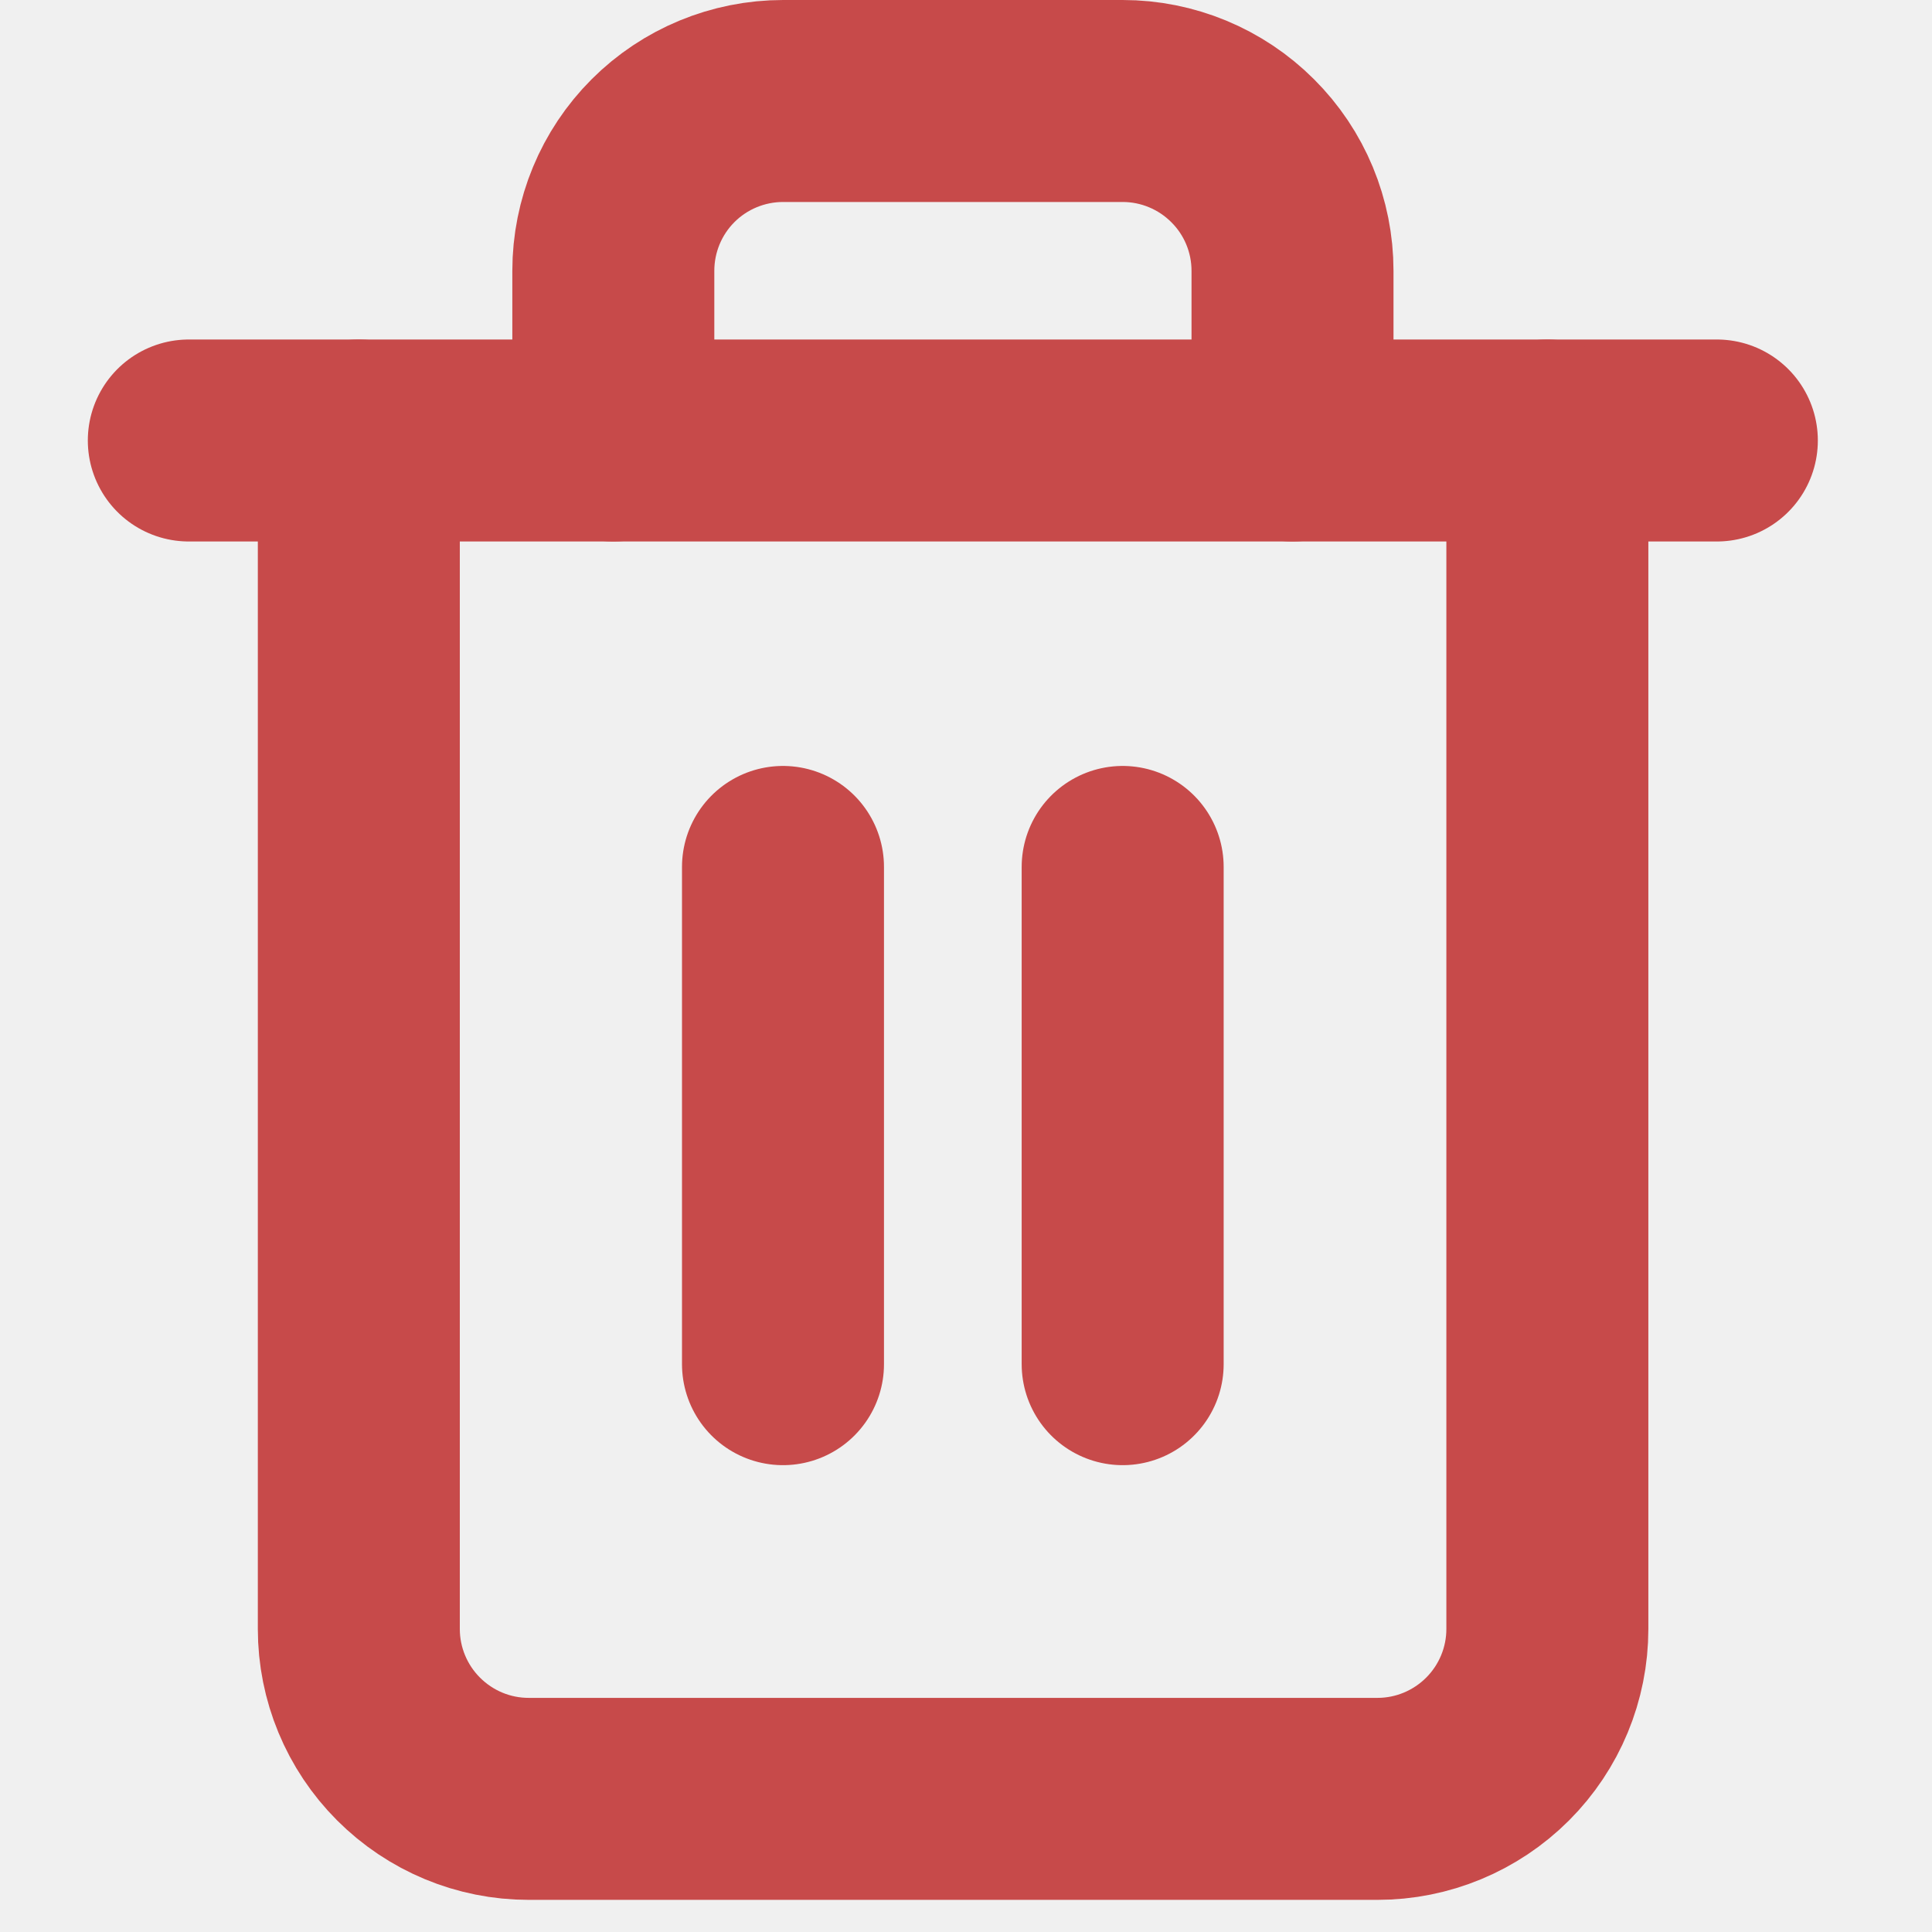
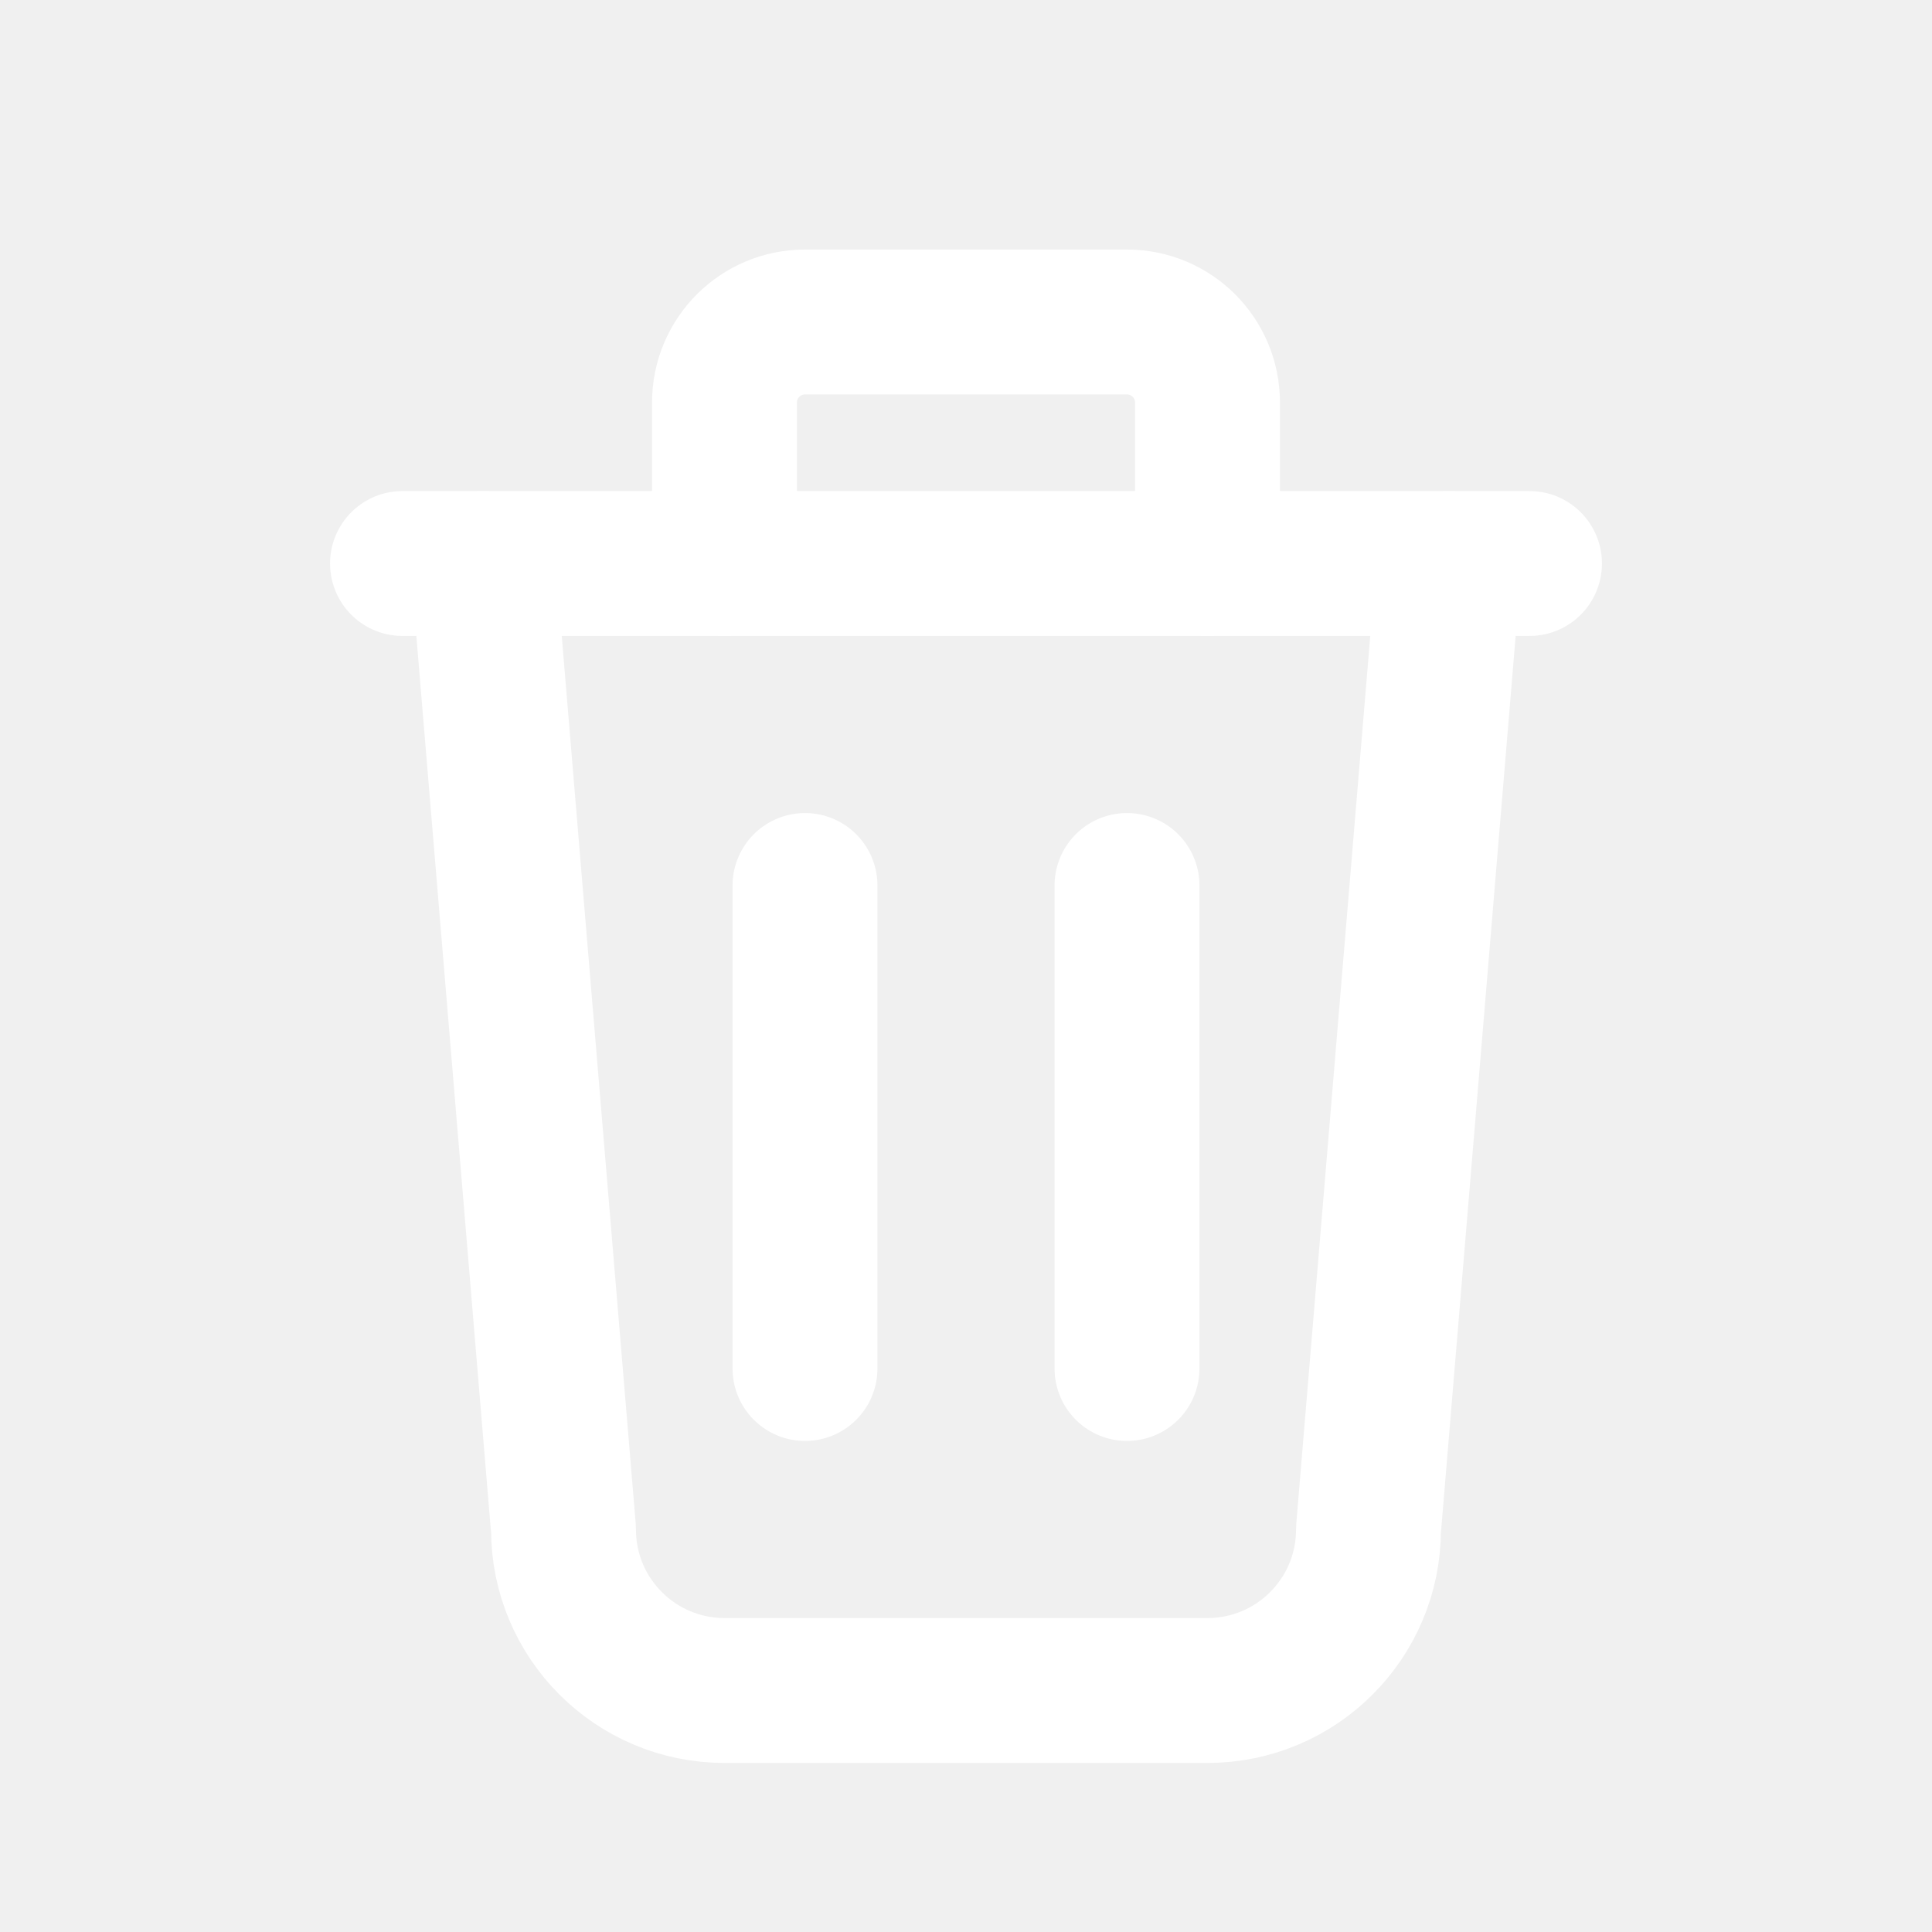
- <svg xmlns="http://www.w3.org/2000/svg" width="64" height="64" viewBox="0 0 10 11" fill="none">
-   <path d="M2.992 2.508V1.542C2.992 1.285 3.094 1.039 3.275 0.858C3.456 0.677 3.702 0.575 3.959 0.575H5.892C6.148 0.575 6.394 0.677 6.575 0.858C6.757 1.039 6.859 1.285 6.859 1.542V2.508" stroke="#C74A4A" stroke-width="1.15" stroke-linecap="round" stroke-linejoin="round" />
-   <path d="M0.575 2.508H9.275" stroke="#C74A4A" stroke-width="1.15" stroke-linecap="round" stroke-linejoin="round" />
-   <path d="M8.31 2.508V9.275C8.31 9.531 8.208 9.777 8.027 9.958C7.845 10.14 7.599 10.242 7.343 10.242H2.51C2.253 10.242 2.008 10.14 1.826 9.958C1.645 9.777 1.543 9.531 1.543 9.275V2.508" stroke="#C74A4A" stroke-width="1.15" stroke-linecap="round" stroke-linejoin="round" />
-   <path d="M3.958 4.936V7.767" stroke="#C74A4A" stroke-width="1.15" stroke-linecap="round" stroke-linejoin="round" />
-   <path d="M5.892 4.936V7.767" stroke="#C74A4A" stroke-width="1.15" stroke-linecap="round" stroke-linejoin="round" />
+ <svg xmlns="http://www.w3.org/2000/svg" width="64" height="64" viewBox="0 0 24 24" fill="none" stroke="#FFFFFF" stroke-width="1.8" stroke-linecap="round" stroke-linejoin="round">
+   <path d="M5 7h14" />
+   <path d="M10 11v6" />
+   <path d="M14 11v6" />
+   <path d="M6 7l1 12a2 2 0 0 0 2 2h6a2 2 0 0 0 2 -2l1 -12" />
+   <path d="M9 7v-2a1 1 0 0 1 1 -1h4a1 1 0 0 1 1 1v2" />
</svg>
